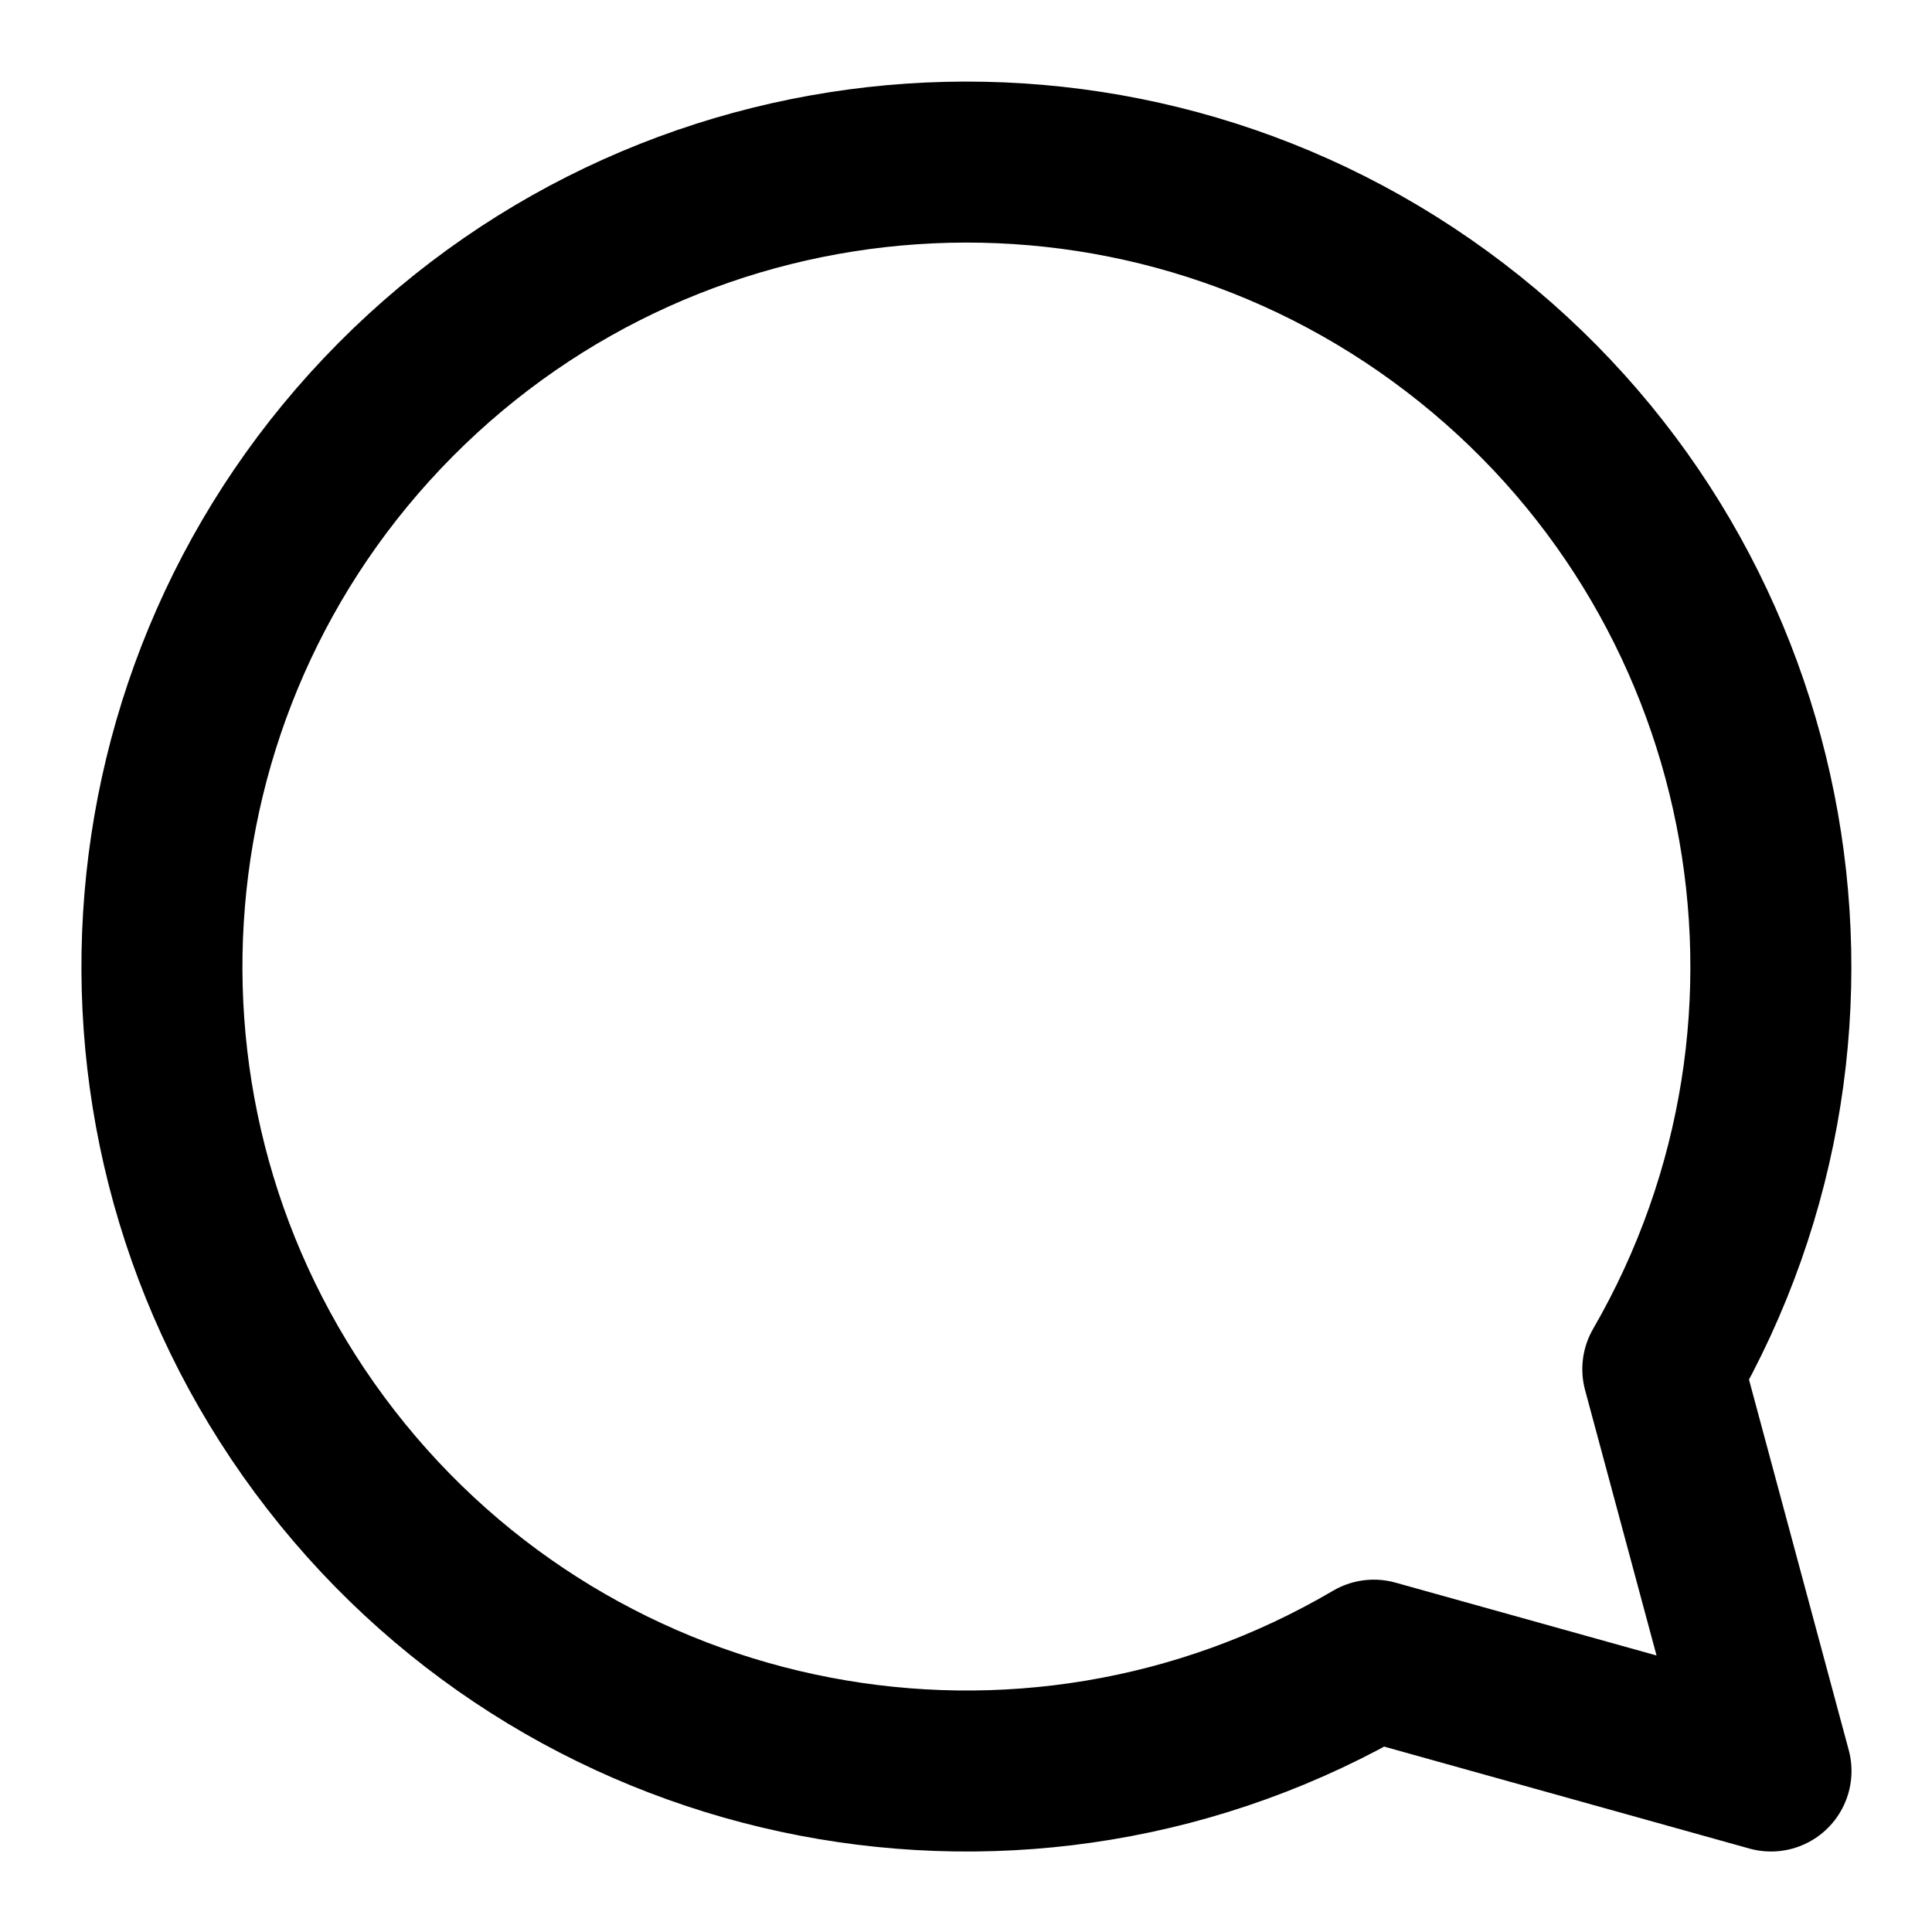
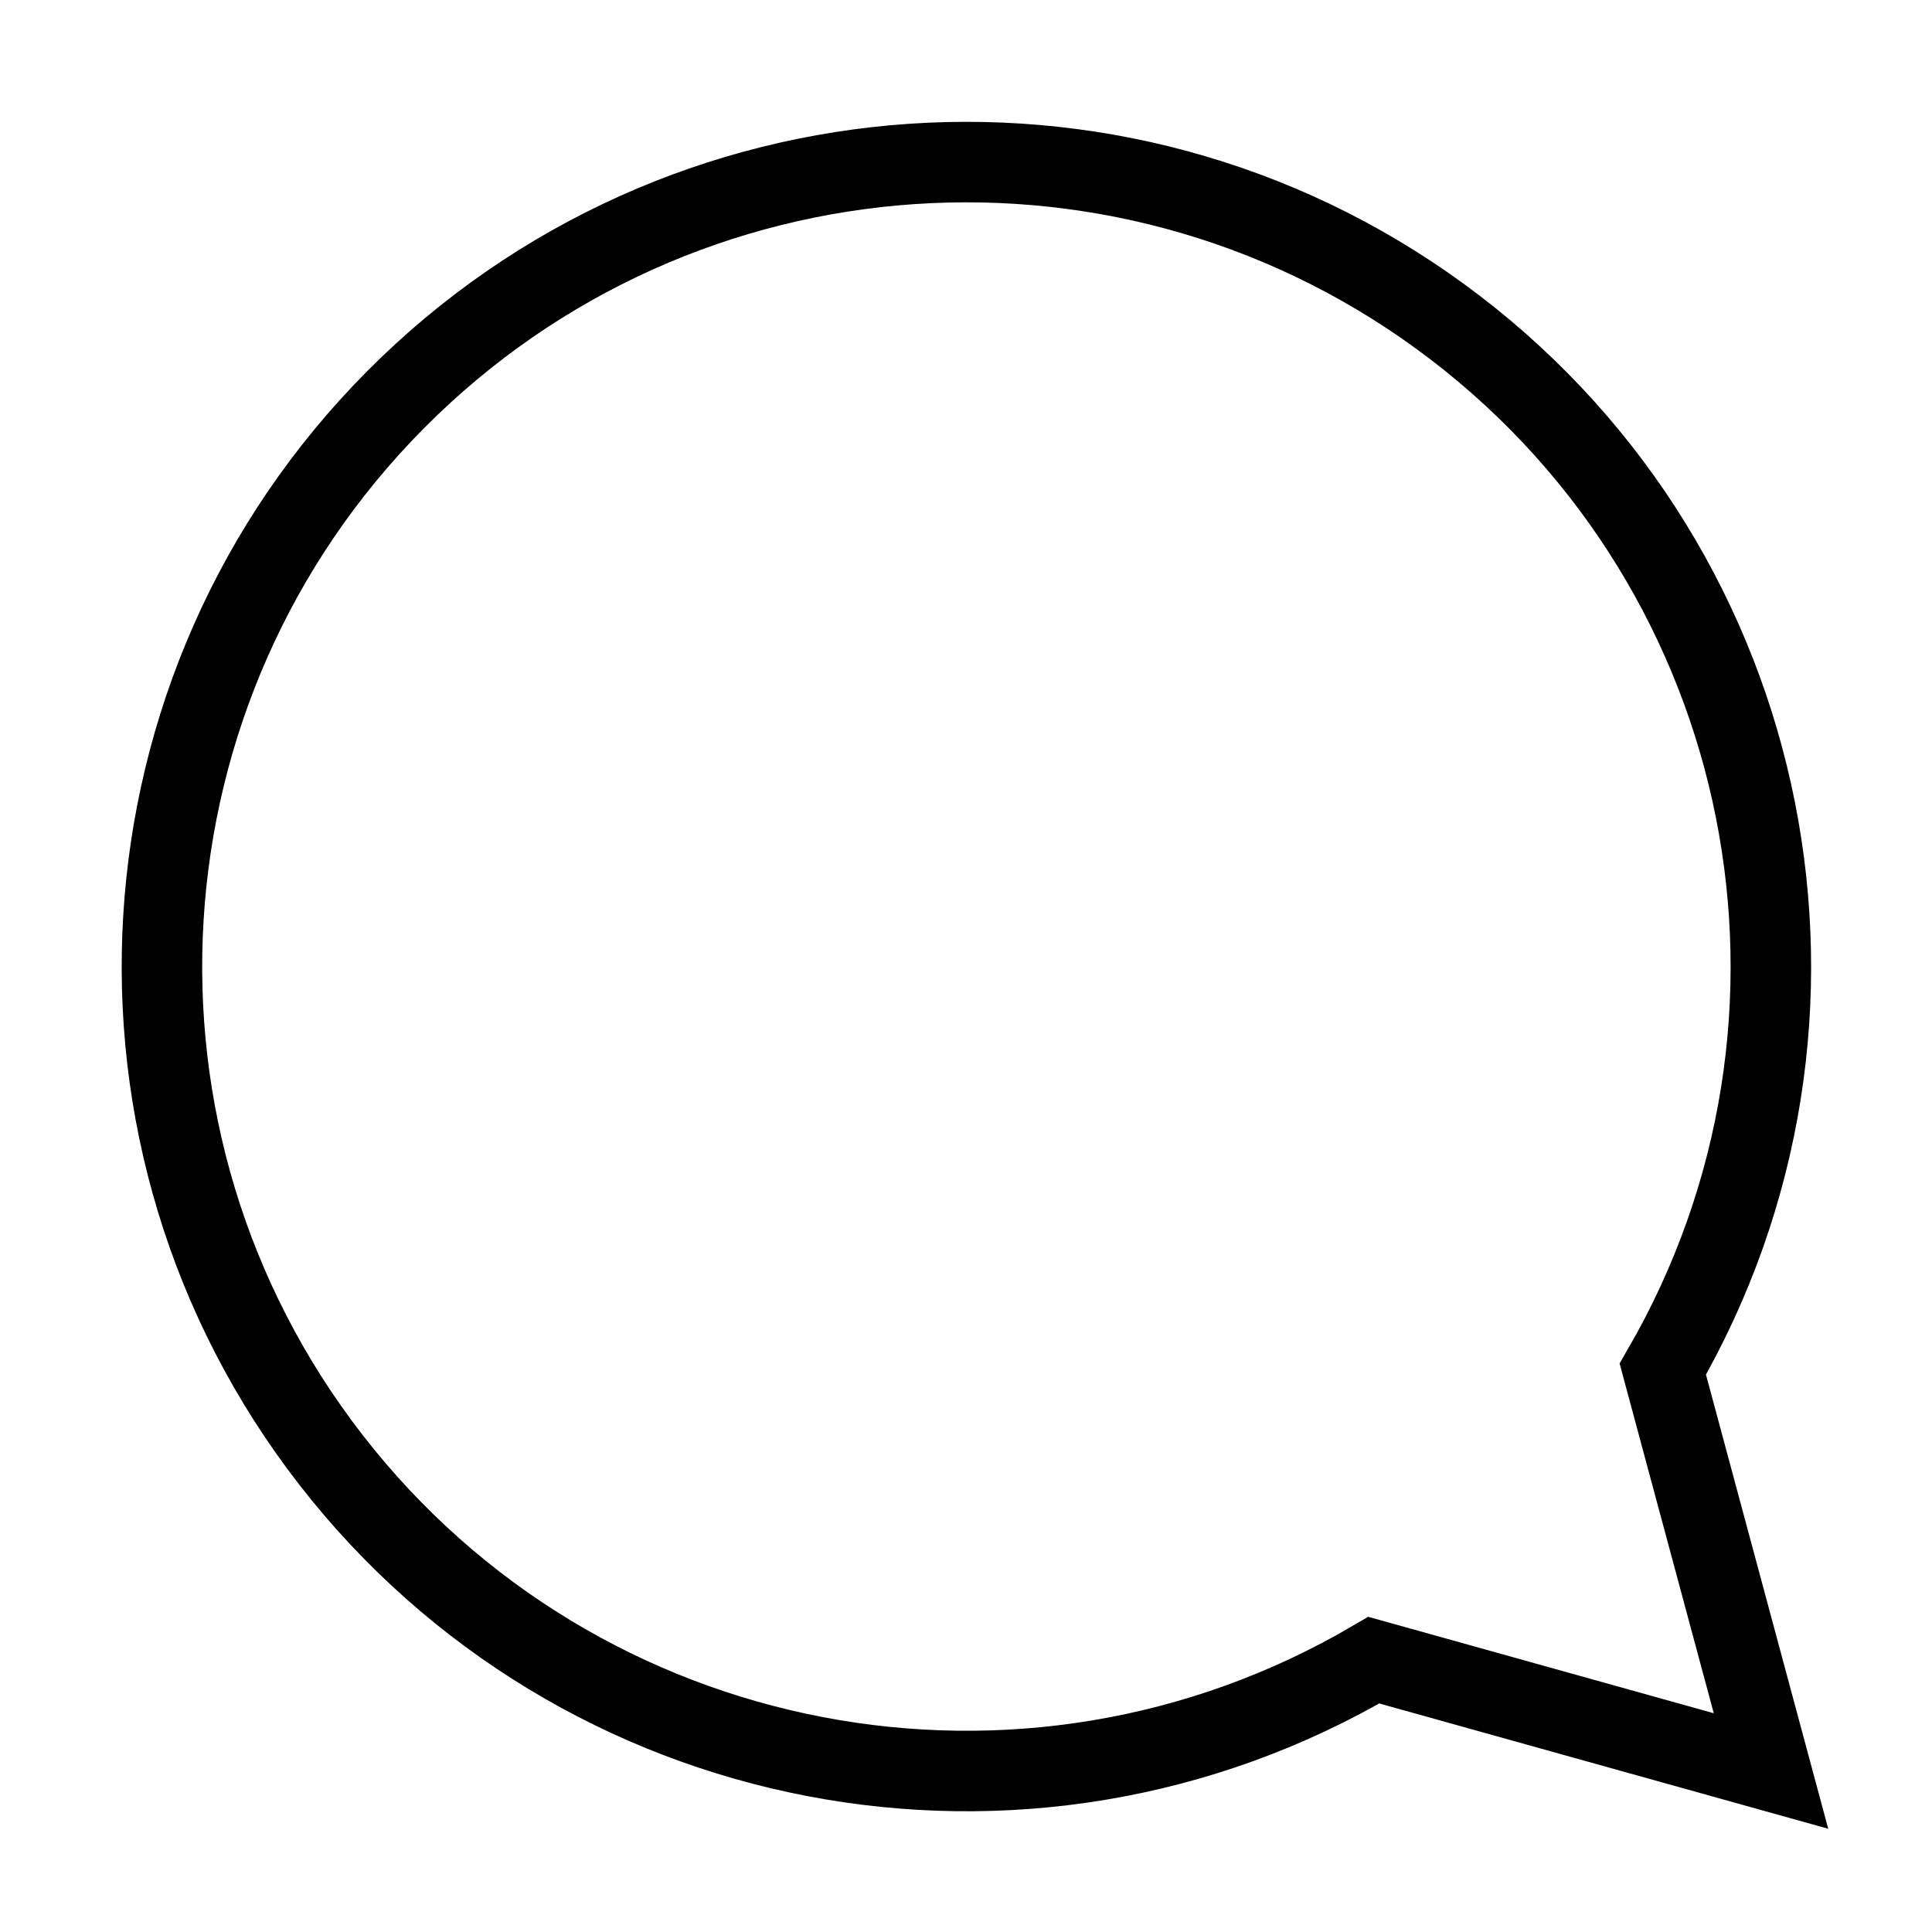
- <svg aria-label="Comment" class="x1lliihq x1n2onr6" color="rgb(0, 0, 0)" fill="rgb(0, 0, 0)" height="24" role="img" viewBox="0 0 24 24" width="24">
-   <path d="M20.656 17.008a9.993 9.993 0 1 0-3.59 3.615L22 22Z" fill="none" stroke="currentColor" stroke-linejoin="round" stroke-width="2" />
+ <svg aria-label="Comment" class="x1lliihq x1n2onr6" color="rgb(0, 0, 0)" fill="none" height="24" role="img" viewBox="0 0 24 24" width="24" stroke="currentColor" stroke-width="1">
+   <path d="M20.656 17.008a9.993 9.993 0 1 0-3.59 3.615L22 22Z" />
</svg>
